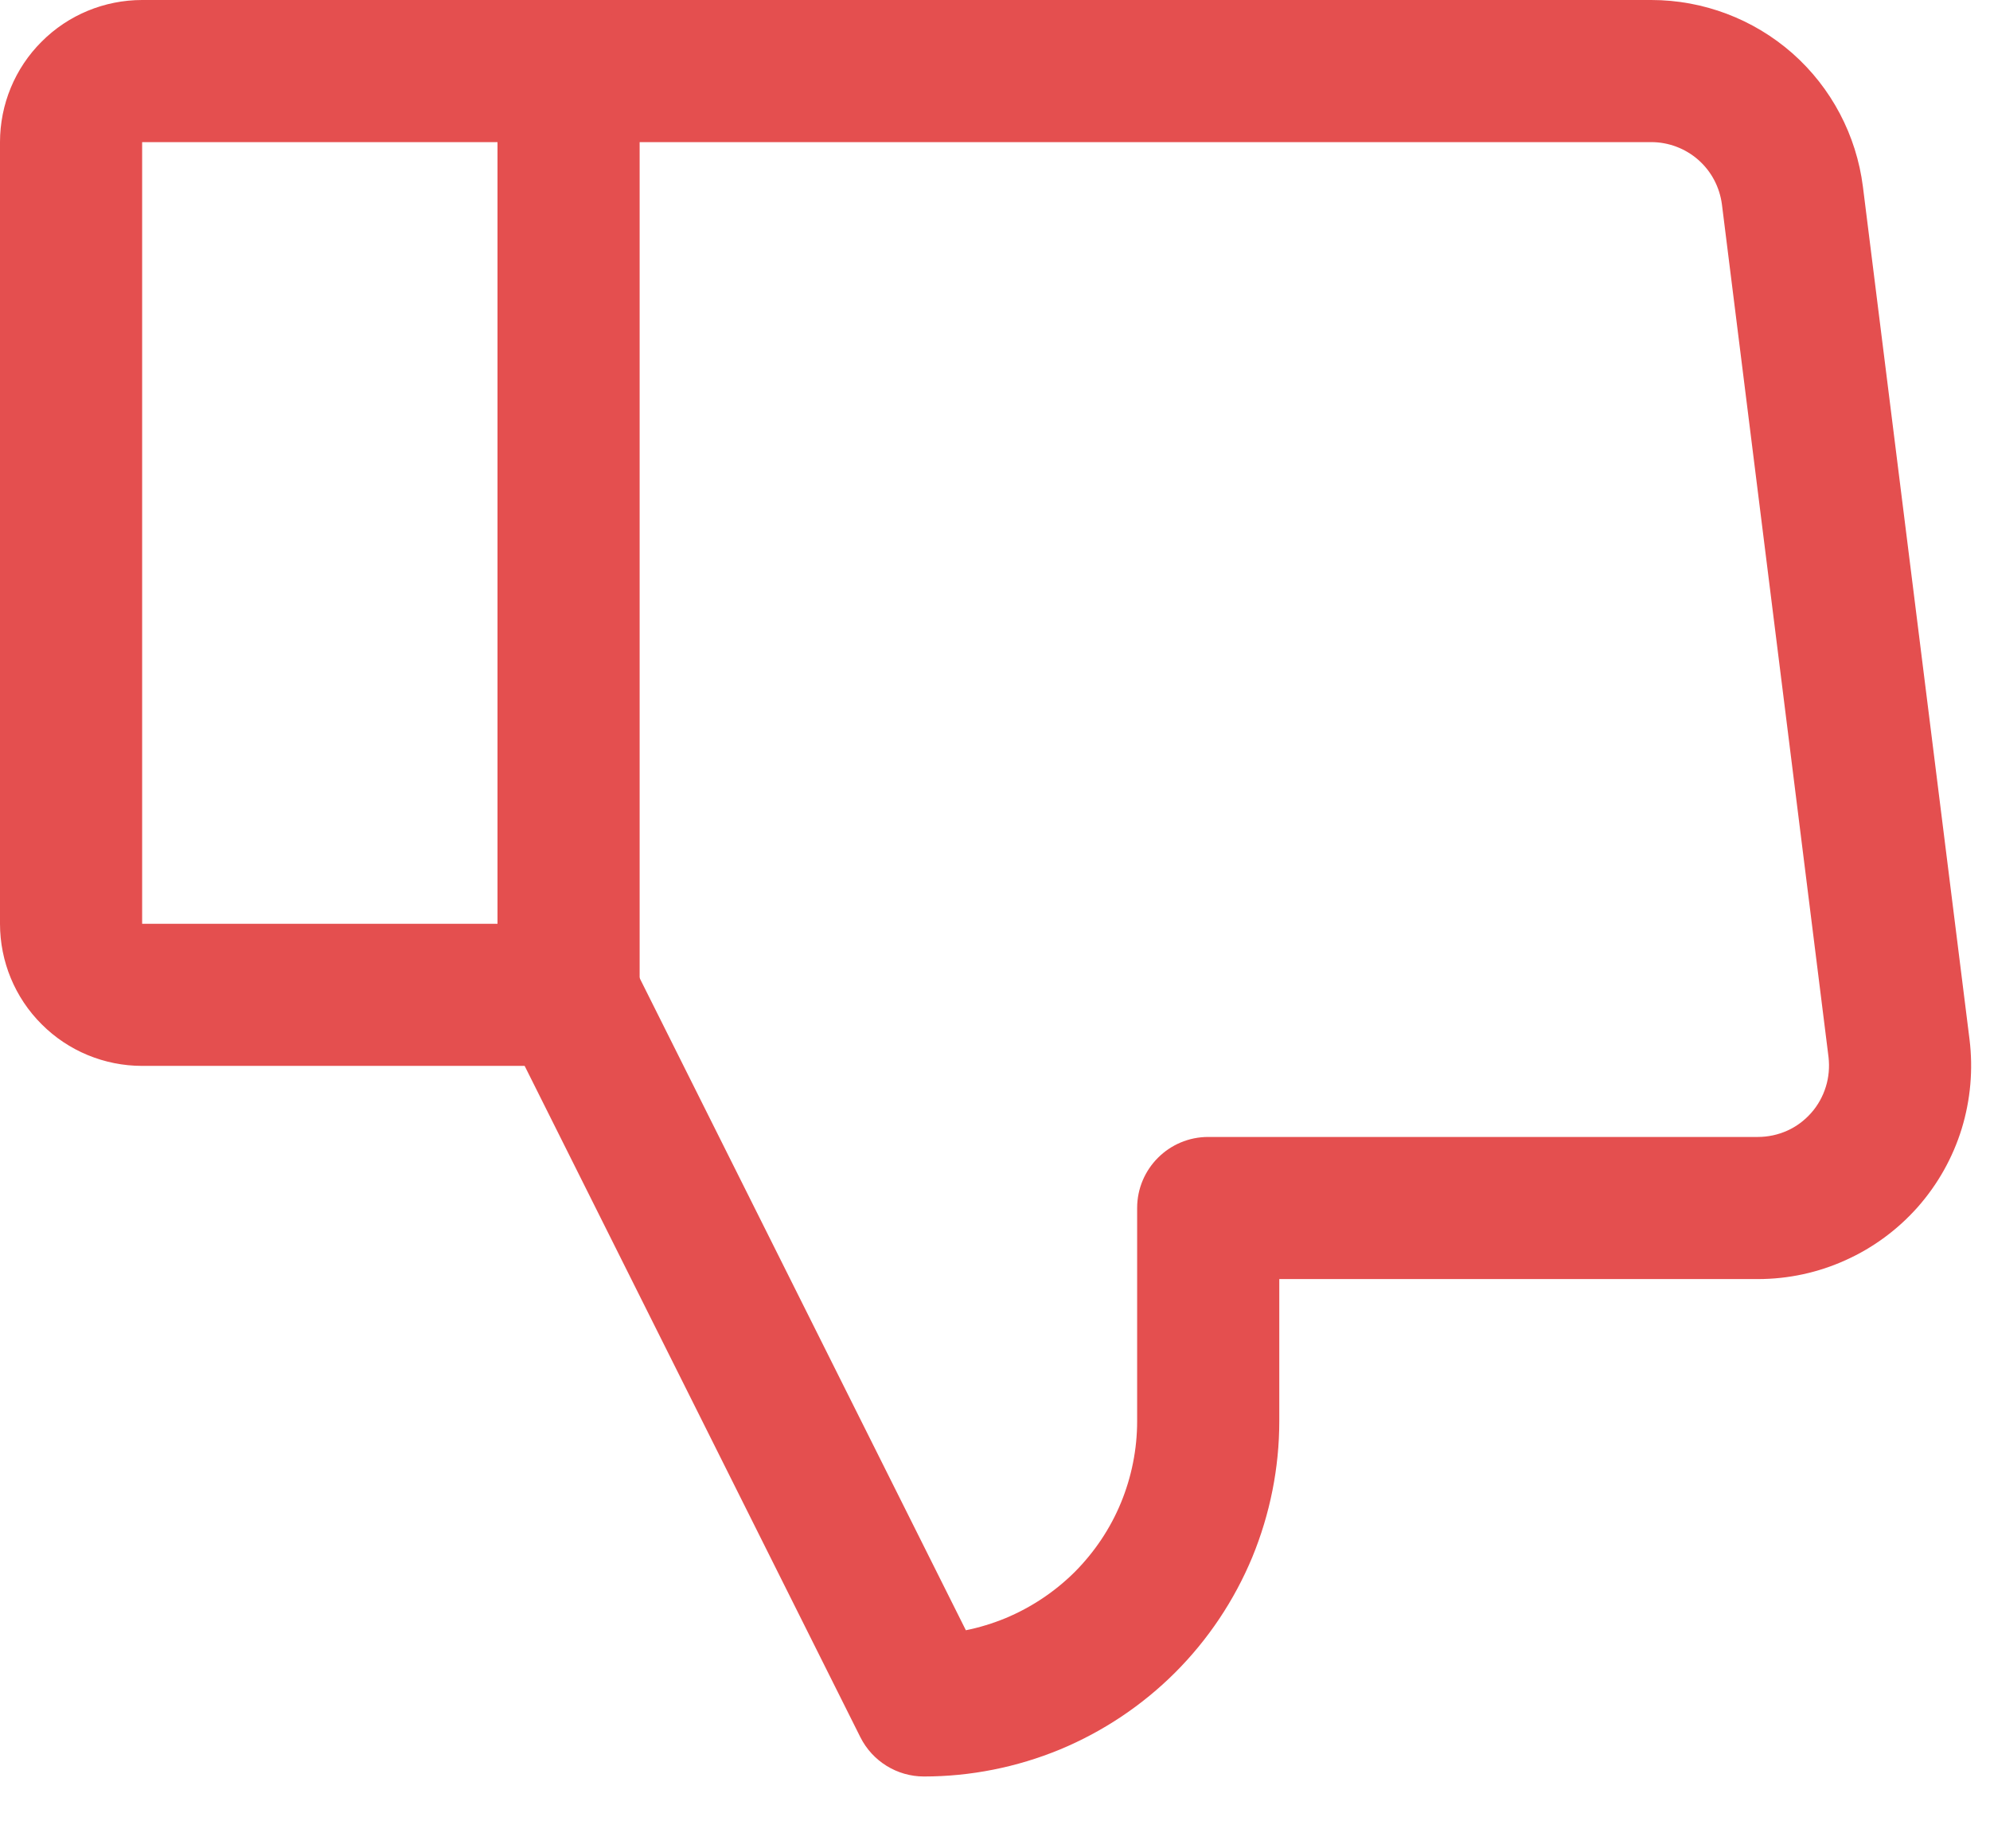
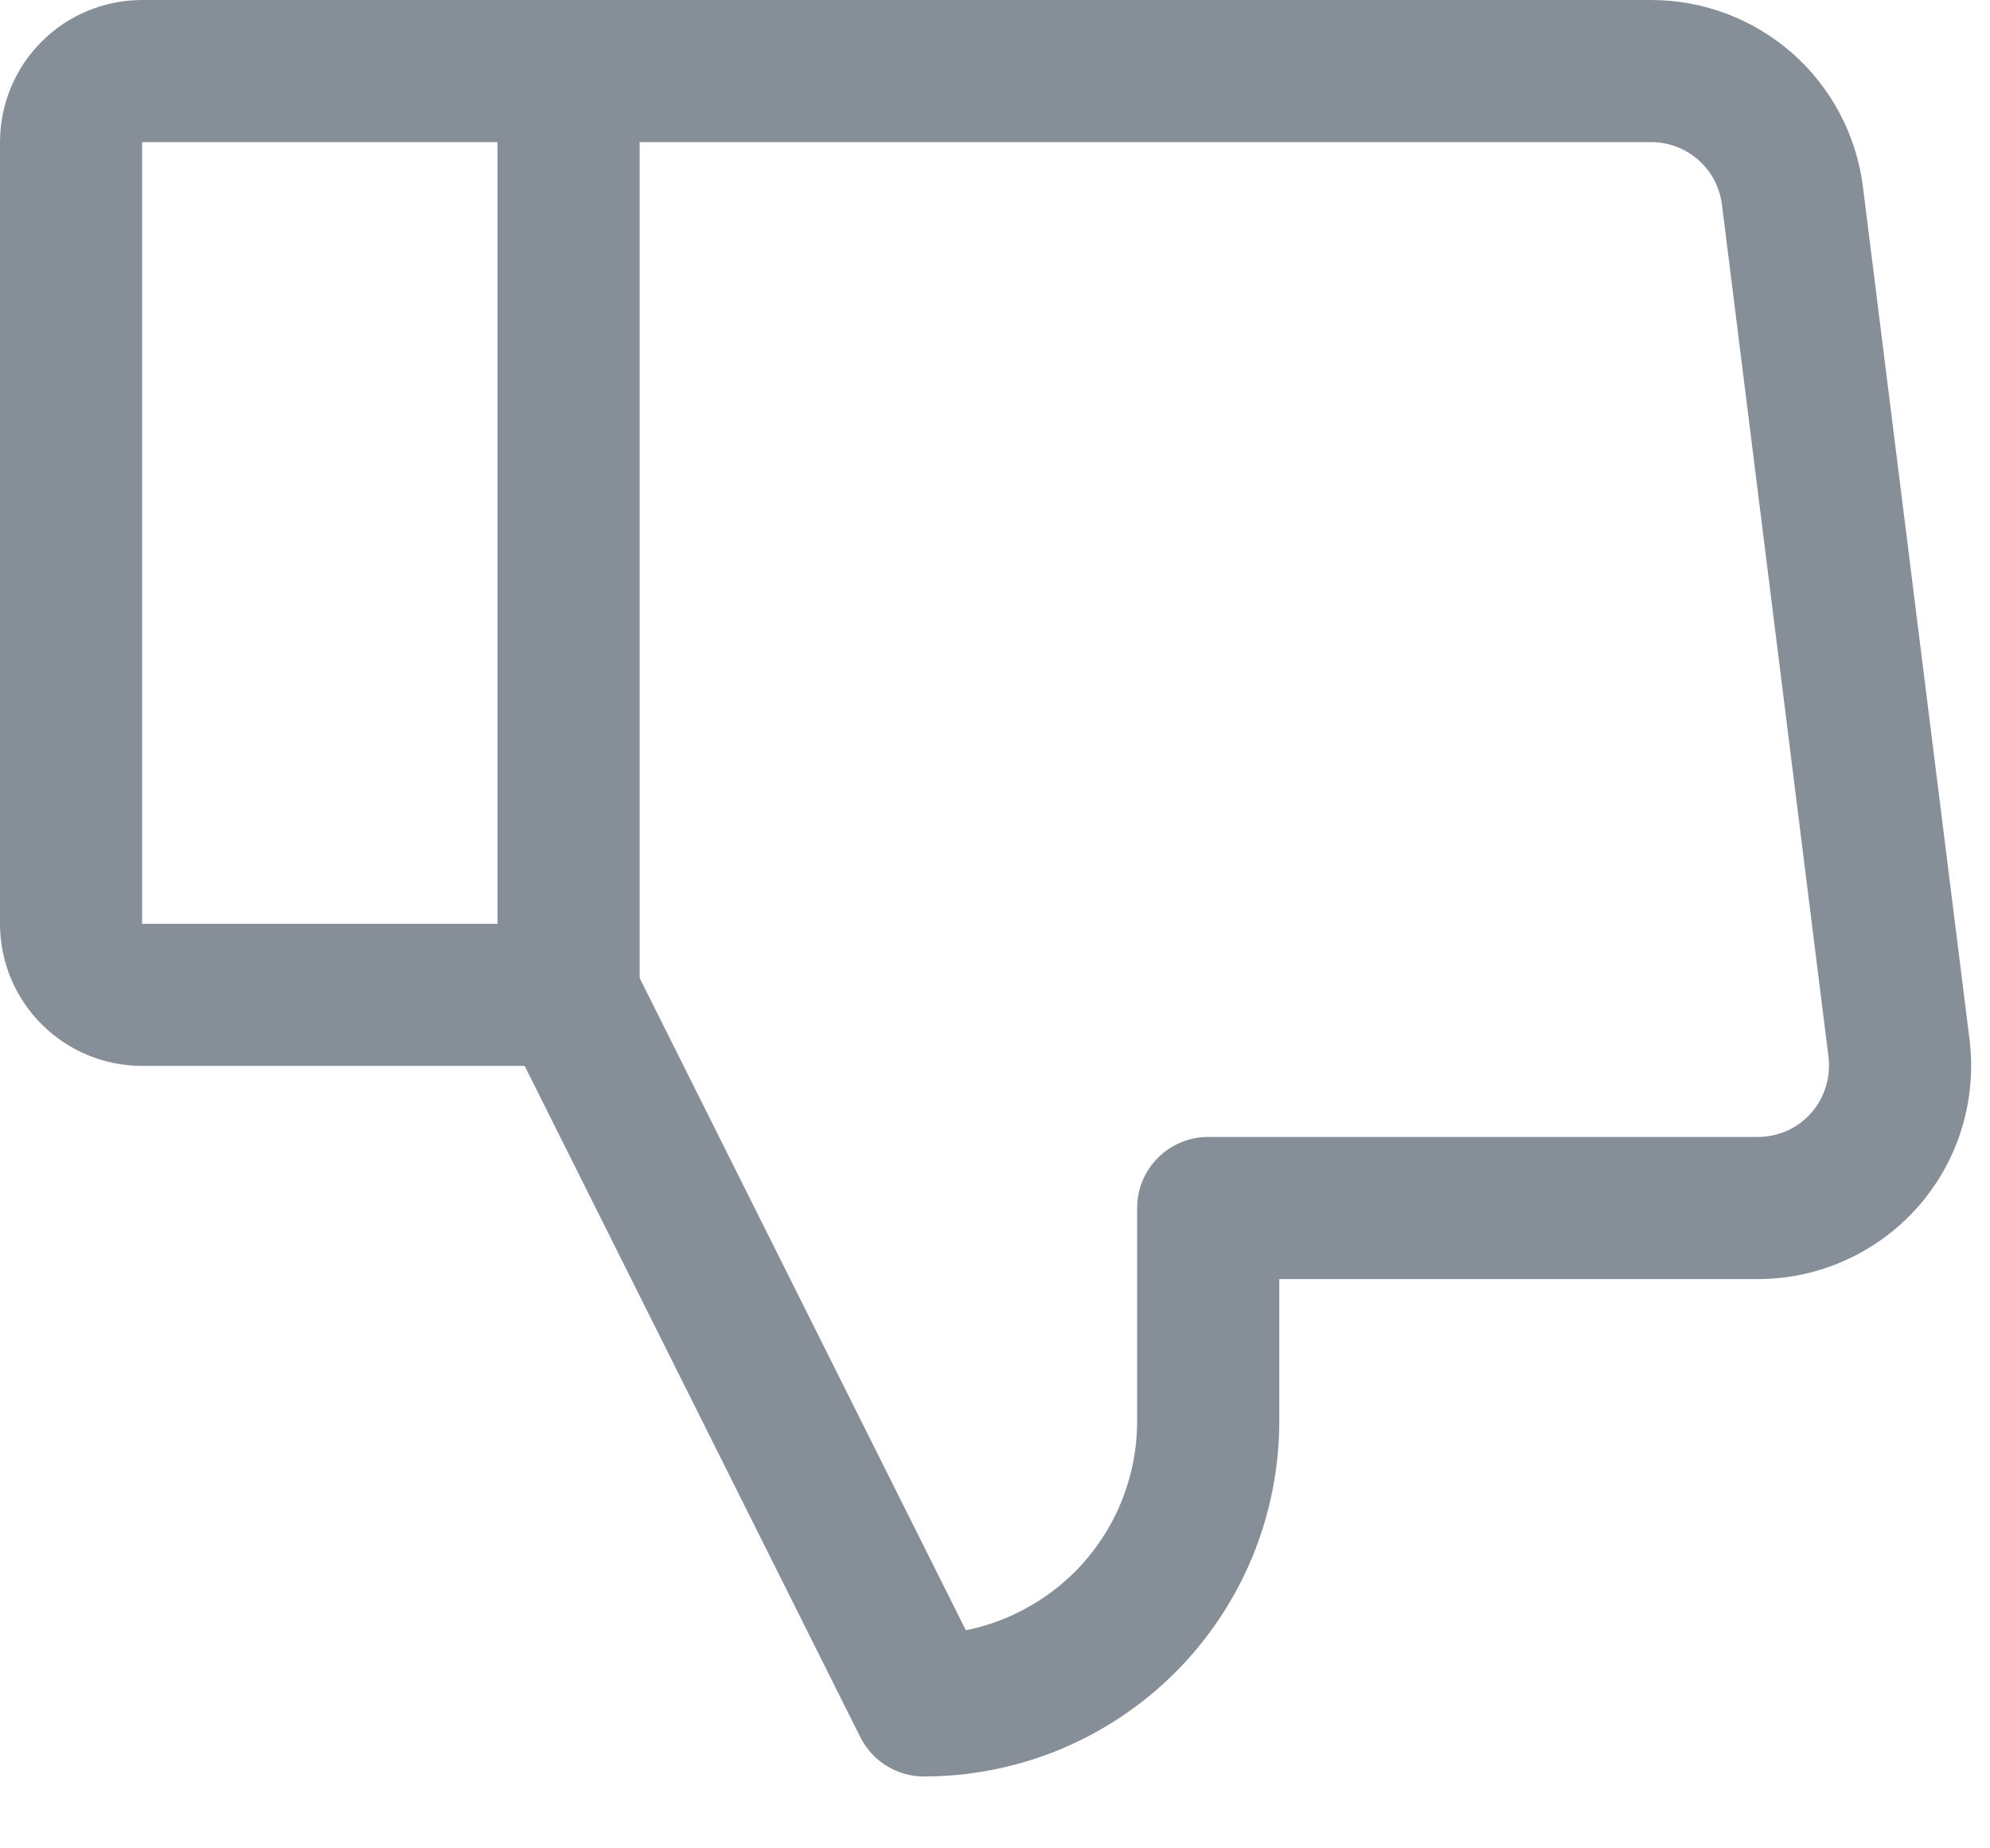
<svg xmlns="http://www.w3.org/2000/svg" width="14" height="13" viewBox="0 0 14 13" fill="none">
-   <path fill-rule="evenodd" clip-rule="evenodd" d="M3.5 0.5C3.5 0.224 3.724 0 4 0H11.617C11.983 1.19209e-07 12.336 0.134 12.61 0.375C12.884 0.617 13.06 0.951 13.106 1.314L13.856 7.314C13.882 7.525 13.863 7.739 13.801 7.942C13.738 8.146 13.633 8.333 13.492 8.493C13.351 8.652 13.178 8.78 12.984 8.867C12.79 8.955 12.58 9 12.367 9H9V10C9 10.328 8.935 10.653 8.81 10.957C8.684 11.26 8.5 11.536 8.268 11.768C8.036 12 7.76 12.184 7.457 12.31C7.154 12.435 6.828 12.5 6.5 12.5C6.311 12.5 6.138 12.393 6.053 12.224L3.553 7.224C3.429 6.977 3.53 6.676 3.776 6.553C4.023 6.429 4.324 6.529 4.447 6.776L6.795 11.471C6.89 11.452 6.984 11.423 7.074 11.386C7.256 11.31 7.421 11.2 7.561 11.061C7.7 10.921 7.811 10.756 7.886 10.574C7.961 10.392 8 10.197 8 10V8.5C8 8.224 8.224 8 8.5 8H12.367C12.438 8 12.508 7.985 12.573 7.956C12.638 7.927 12.695 7.884 12.742 7.831C12.789 7.778 12.824 7.715 12.845 7.647C12.866 7.58 12.872 7.508 12.864 7.438L12.114 1.438C12.098 1.317 12.04 1.206 11.948 1.125C11.857 1.045 11.739 1 11.617 1H4C3.724 1 3.5 0.776 3.5 0.5Z" fill="#E44F4F" />
-   <path fill-rule="evenodd" clip-rule="evenodd" d="M0.293 0.293C0.48 0.105 0.735 0 1 0H4C4.276 0 4.5 0.224 4.5 0.5V7C4.5 7.276 4.276 7.5 4 7.5H1C0.735 7.5 0.48 7.395 0.293 7.207C0.105 7.02 0 6.765 0 6.5V1C0 0.735 0.105 0.48 0.293 0.293ZM1 1V6.5H3.5V1L1 1Z" fill="#E44F4F" />
+   <path fill-rule="evenodd" clip-rule="evenodd" d="M3.5 0.5C3.5 0.224 3.724 0 4 0H11.617C11.983 1.19209e-07 12.336 0.134 12.61 0.375C12.884 0.617 13.06 0.951 13.106 1.314L13.856 7.314C13.882 7.525 13.863 7.739 13.801 7.942C13.738 8.146 13.633 8.333 13.492 8.493C13.351 8.652 13.178 8.78 12.984 8.867C12.79 8.955 12.58 9 12.367 9H9V10C9 10.328 8.935 10.653 8.81 10.957C8.684 11.26 8.5 11.536 8.268 11.768C8.036 12 7.76 12.184 7.457 12.31C7.154 12.435 6.828 12.5 6.5 12.5C6.311 12.5 6.138 12.393 6.053 12.224L3.553 7.224C3.429 6.977 3.53 6.676 3.776 6.553C4.023 6.429 4.324 6.529 4.447 6.776L6.795 11.471C6.89 11.452 6.984 11.423 7.074 11.386C7.256 11.31 7.421 11.2 7.561 11.061C7.7 10.921 7.811 10.756 7.886 10.574C7.961 10.392 8 10.197 8 10V8.5C8 8.224 8.224 8 8.5 8H12.367C12.438 8 12.508 7.985 12.573 7.956C12.638 7.927 12.695 7.884 12.742 7.831C12.789 7.778 12.824 7.715 12.845 7.647C12.866 7.58 12.872 7.508 12.864 7.438L12.114 1.438C12.098 1.317 12.04 1.206 11.948 1.125C11.857 1.045 11.739 1 11.617 1H4C3.724 1 3.5 0.776 3.5 0.5Z" fill="#868F98" />
+   <path fill-rule="evenodd" clip-rule="evenodd" d="M0.293 0.293C0.48 0.105 0.735 0 1 0H4C4.276 0 4.5 0.224 4.5 0.5V7C4.5 7.276 4.276 7.5 4 7.5H1C0.735 7.5 0.48 7.395 0.293 7.207C0.105 7.02 0 6.765 0 6.5V1C0 0.735 0.105 0.48 0.293 0.293ZM1 1V6.5H3.5V1L1 1Z" fill="#868F98" />
</svg>
